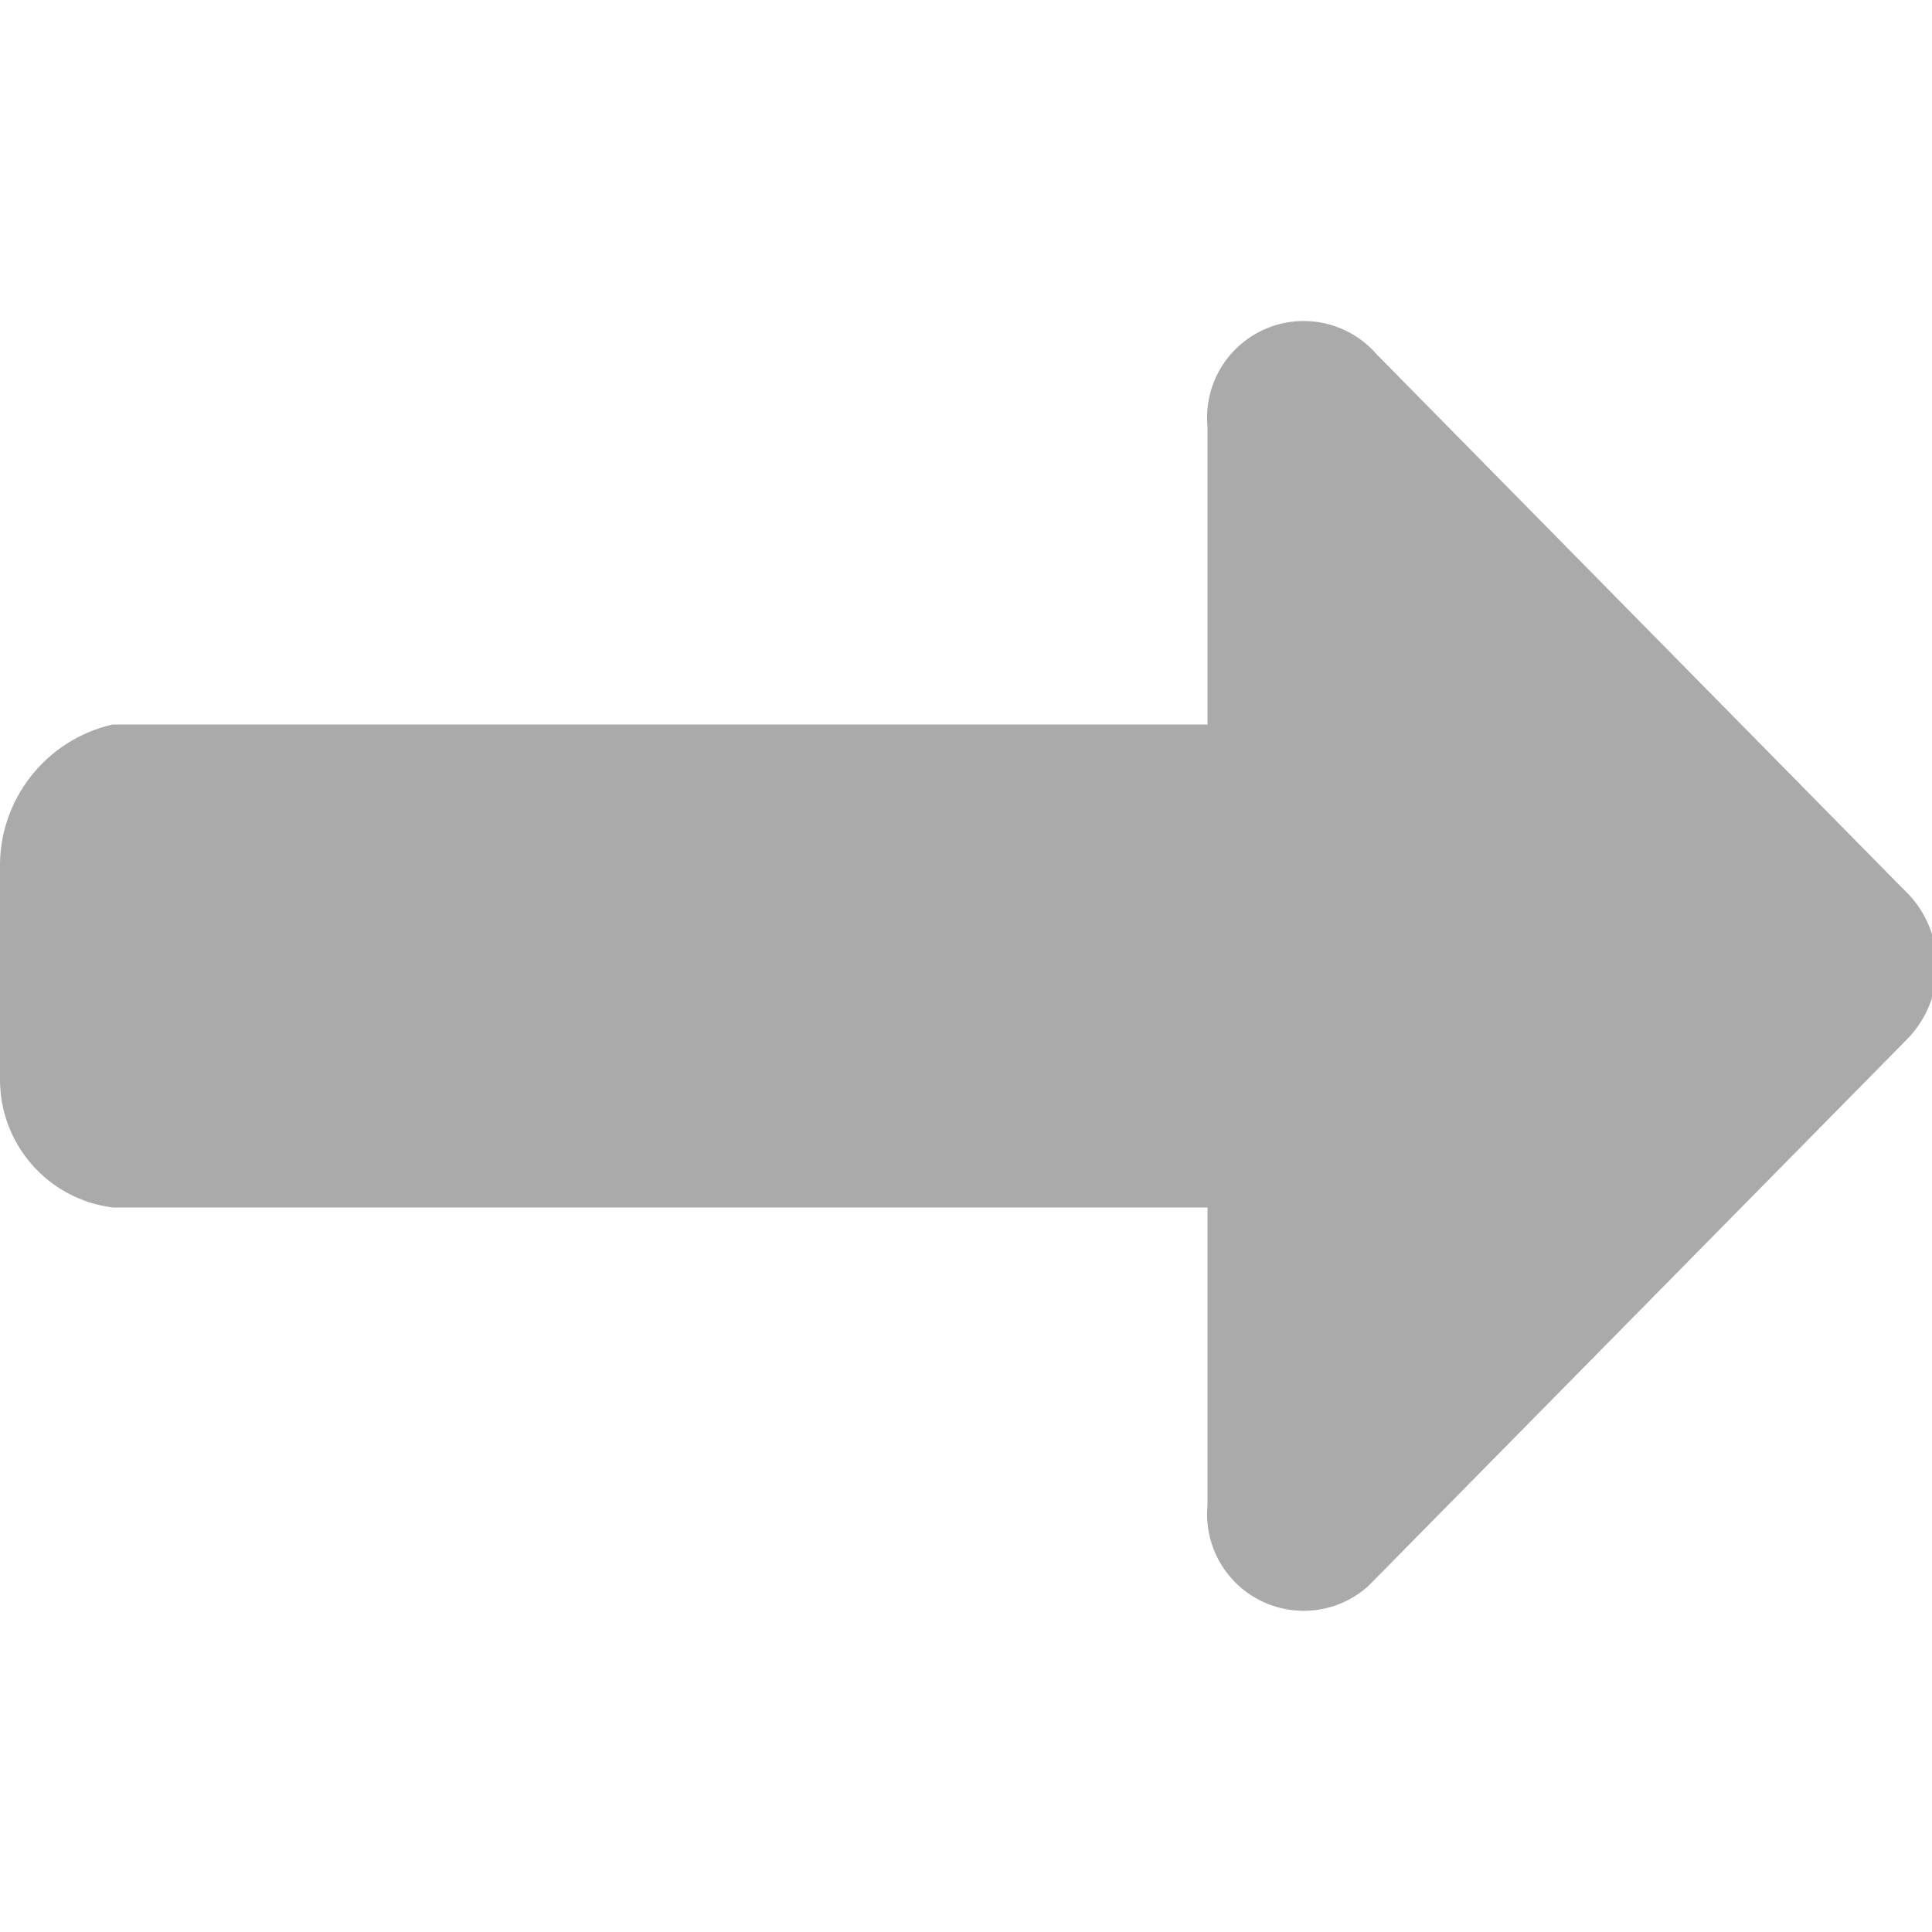
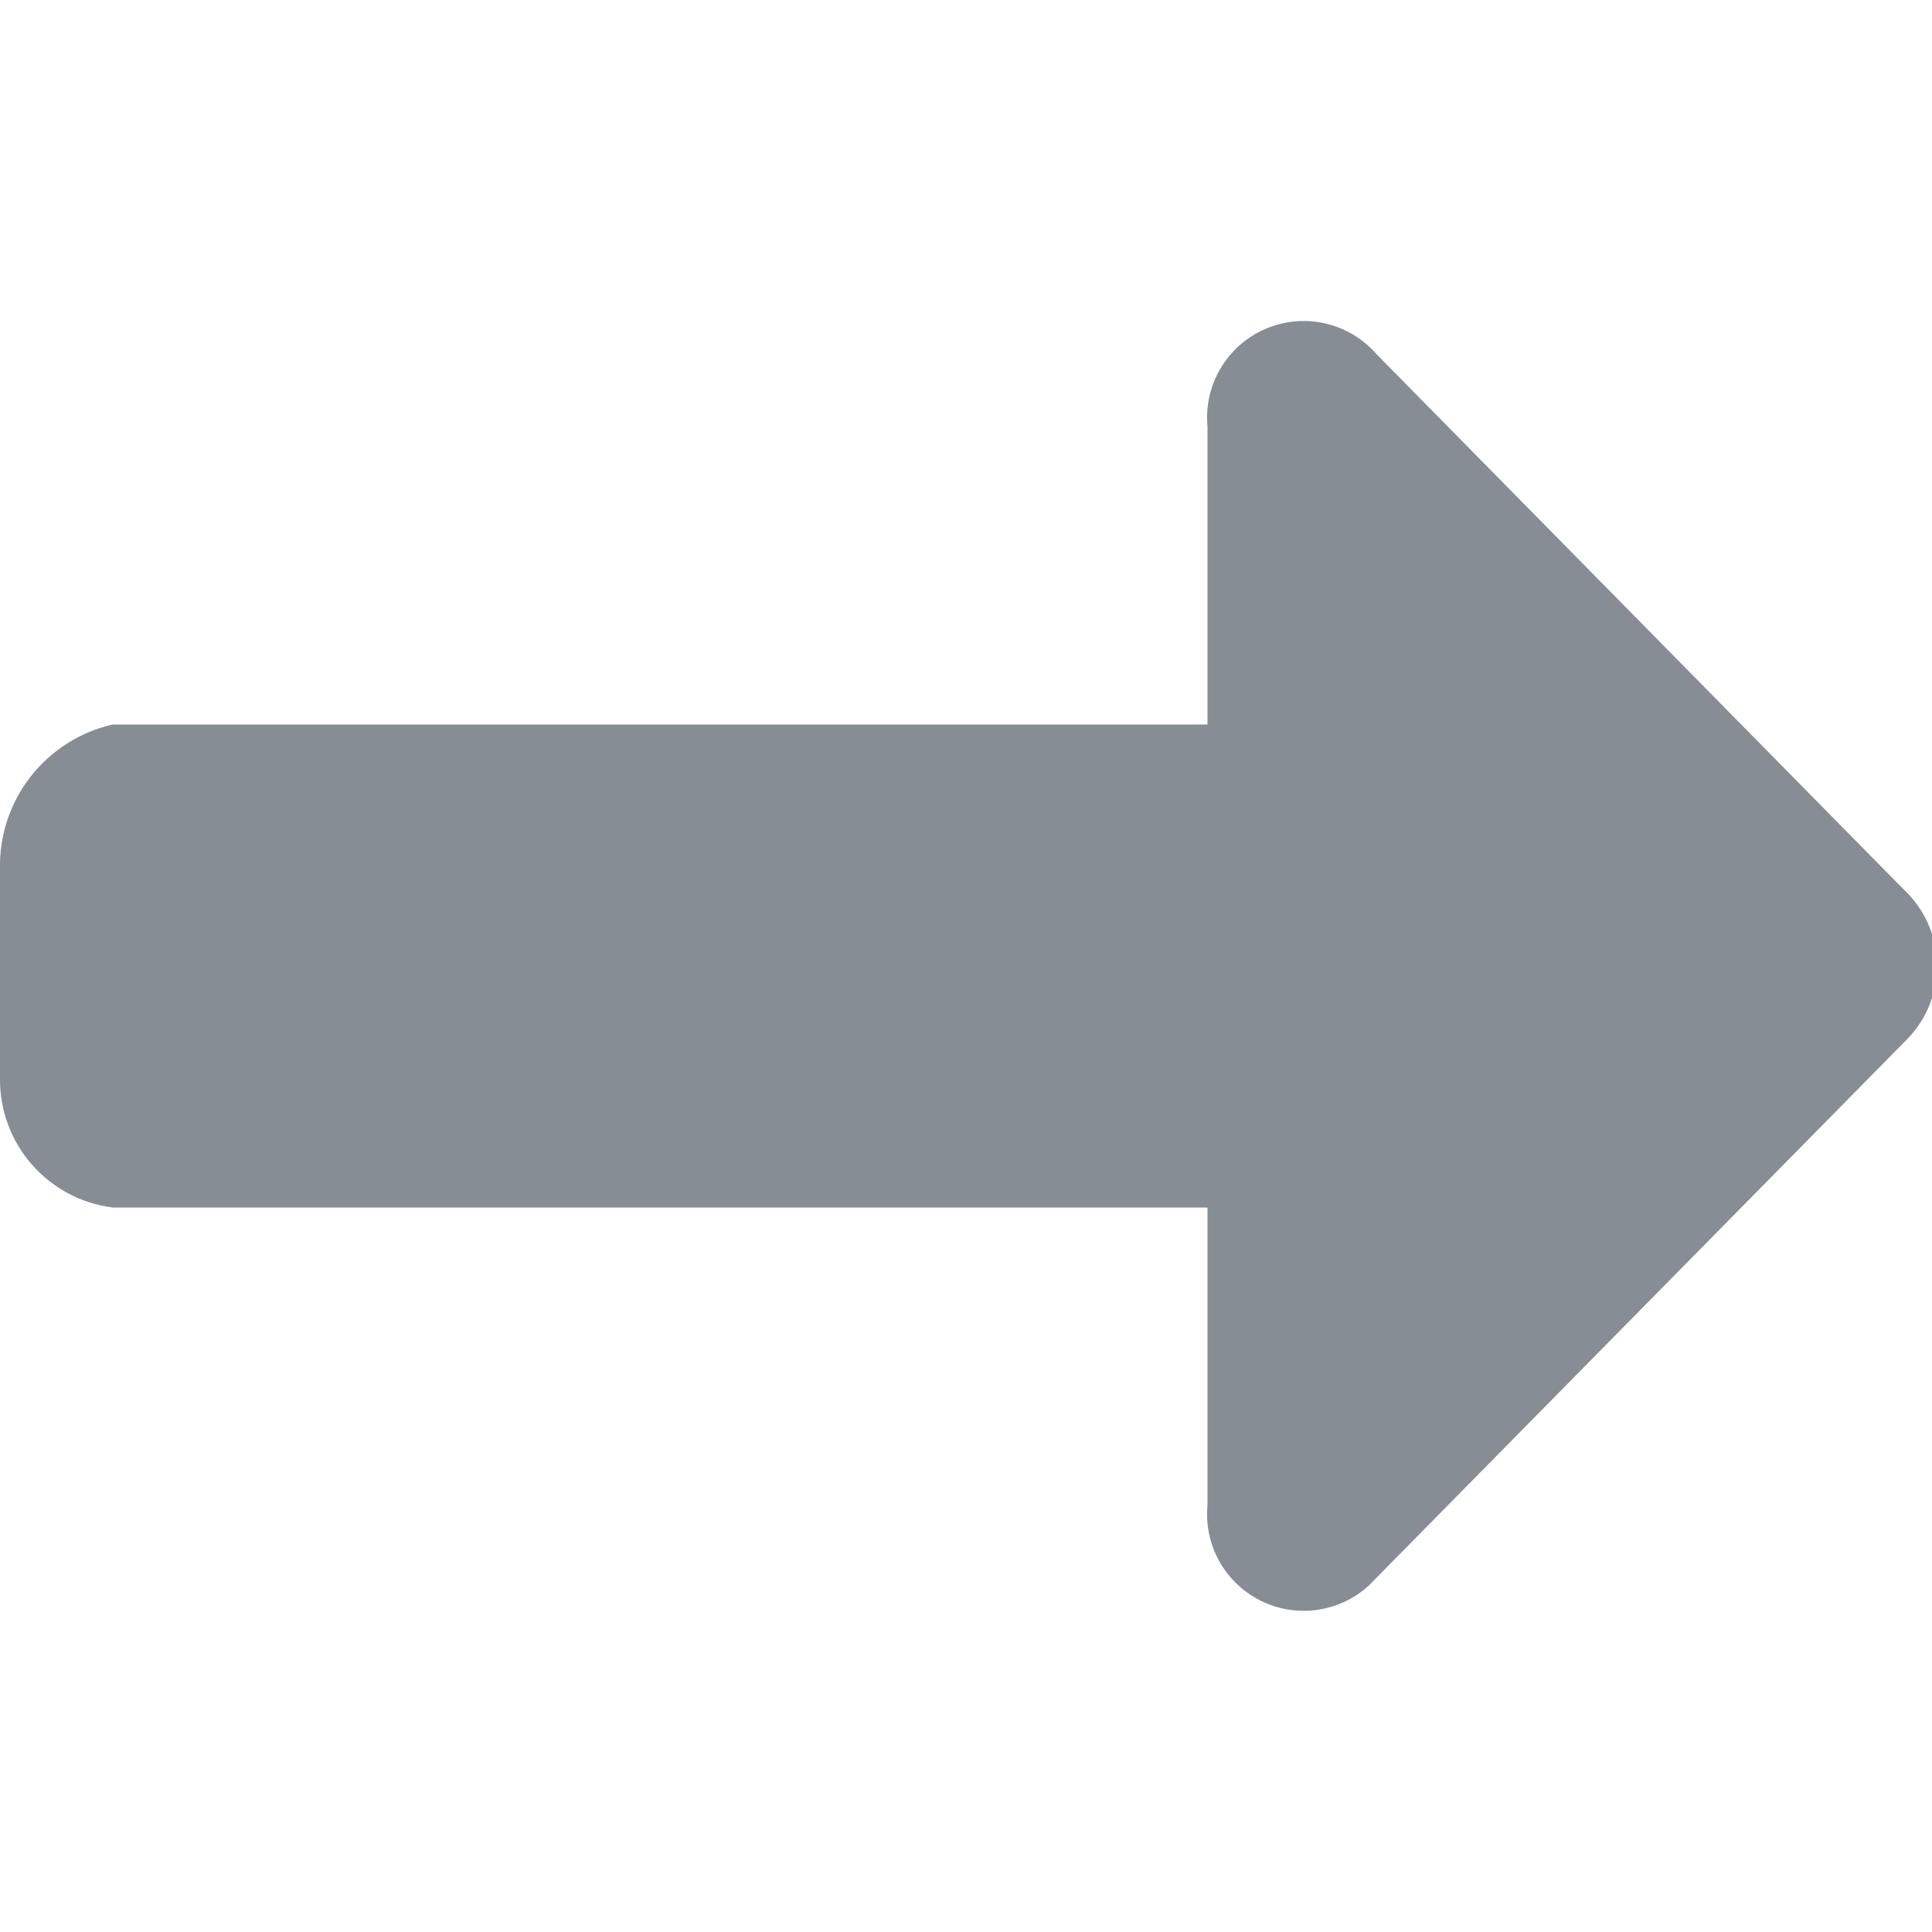
<svg xmlns="http://www.w3.org/2000/svg" width="24" height="24" viewBox="0 0 24 24">
-   <path fill="#aaa" d="M23.6 11l-6.5-6.6a1.2 1.2 0 0 0-2.1.9V9H1.4A1.8 1.8 0 0 0 0 10.8v2.6A1.6 1.6 0 0 0 1.4 15H15v3.7a1.2 1.2 0 0 0 2 1l6.7-6.8a1.3 1.3 0 0 0 0-1.8z" />
+   <path fill="#868d94" d="M23.6 11l-6.5-6.6a1.2 1.2 0 0 0-2.1.9V9H1.4A1.8 1.8 0 0 0 0 10.8v2.6A1.6 1.6 0 0 0 1.4 15H15v3.7a1.2 1.2 0 0 0 2 1l6.7-6.8a1.3 1.3 0 0 0 0-1.8z" />
</svg>
